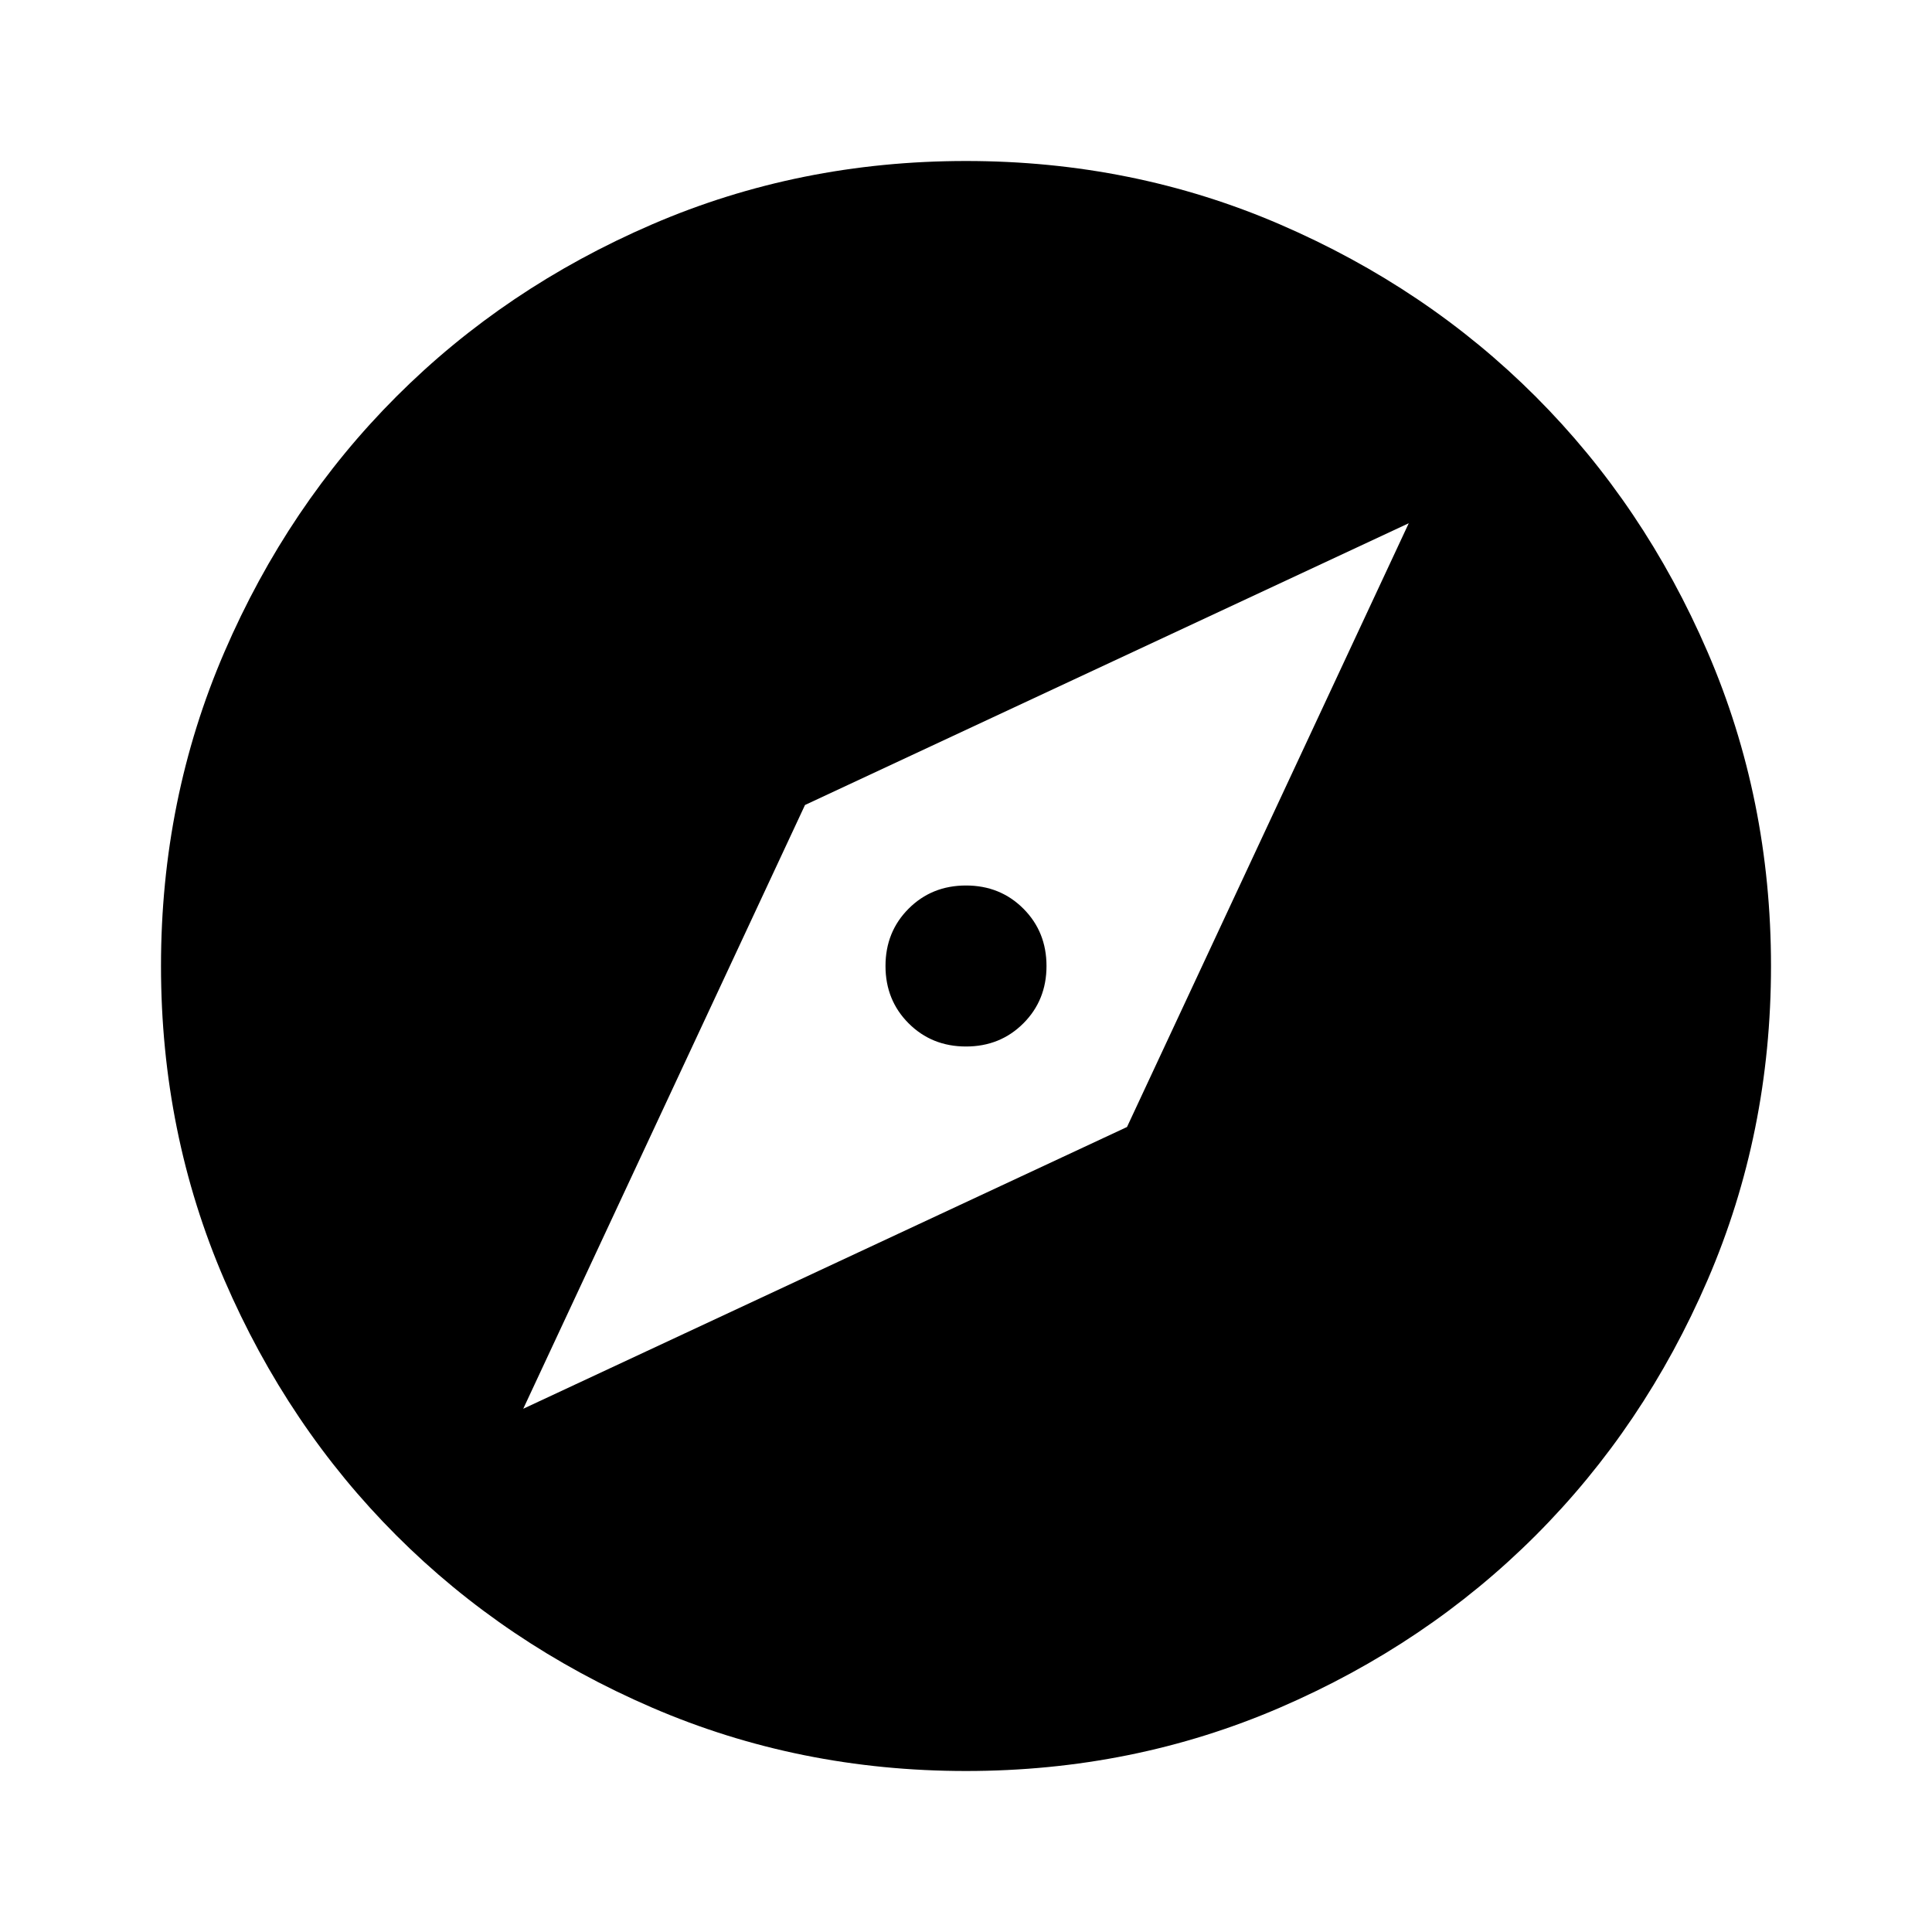
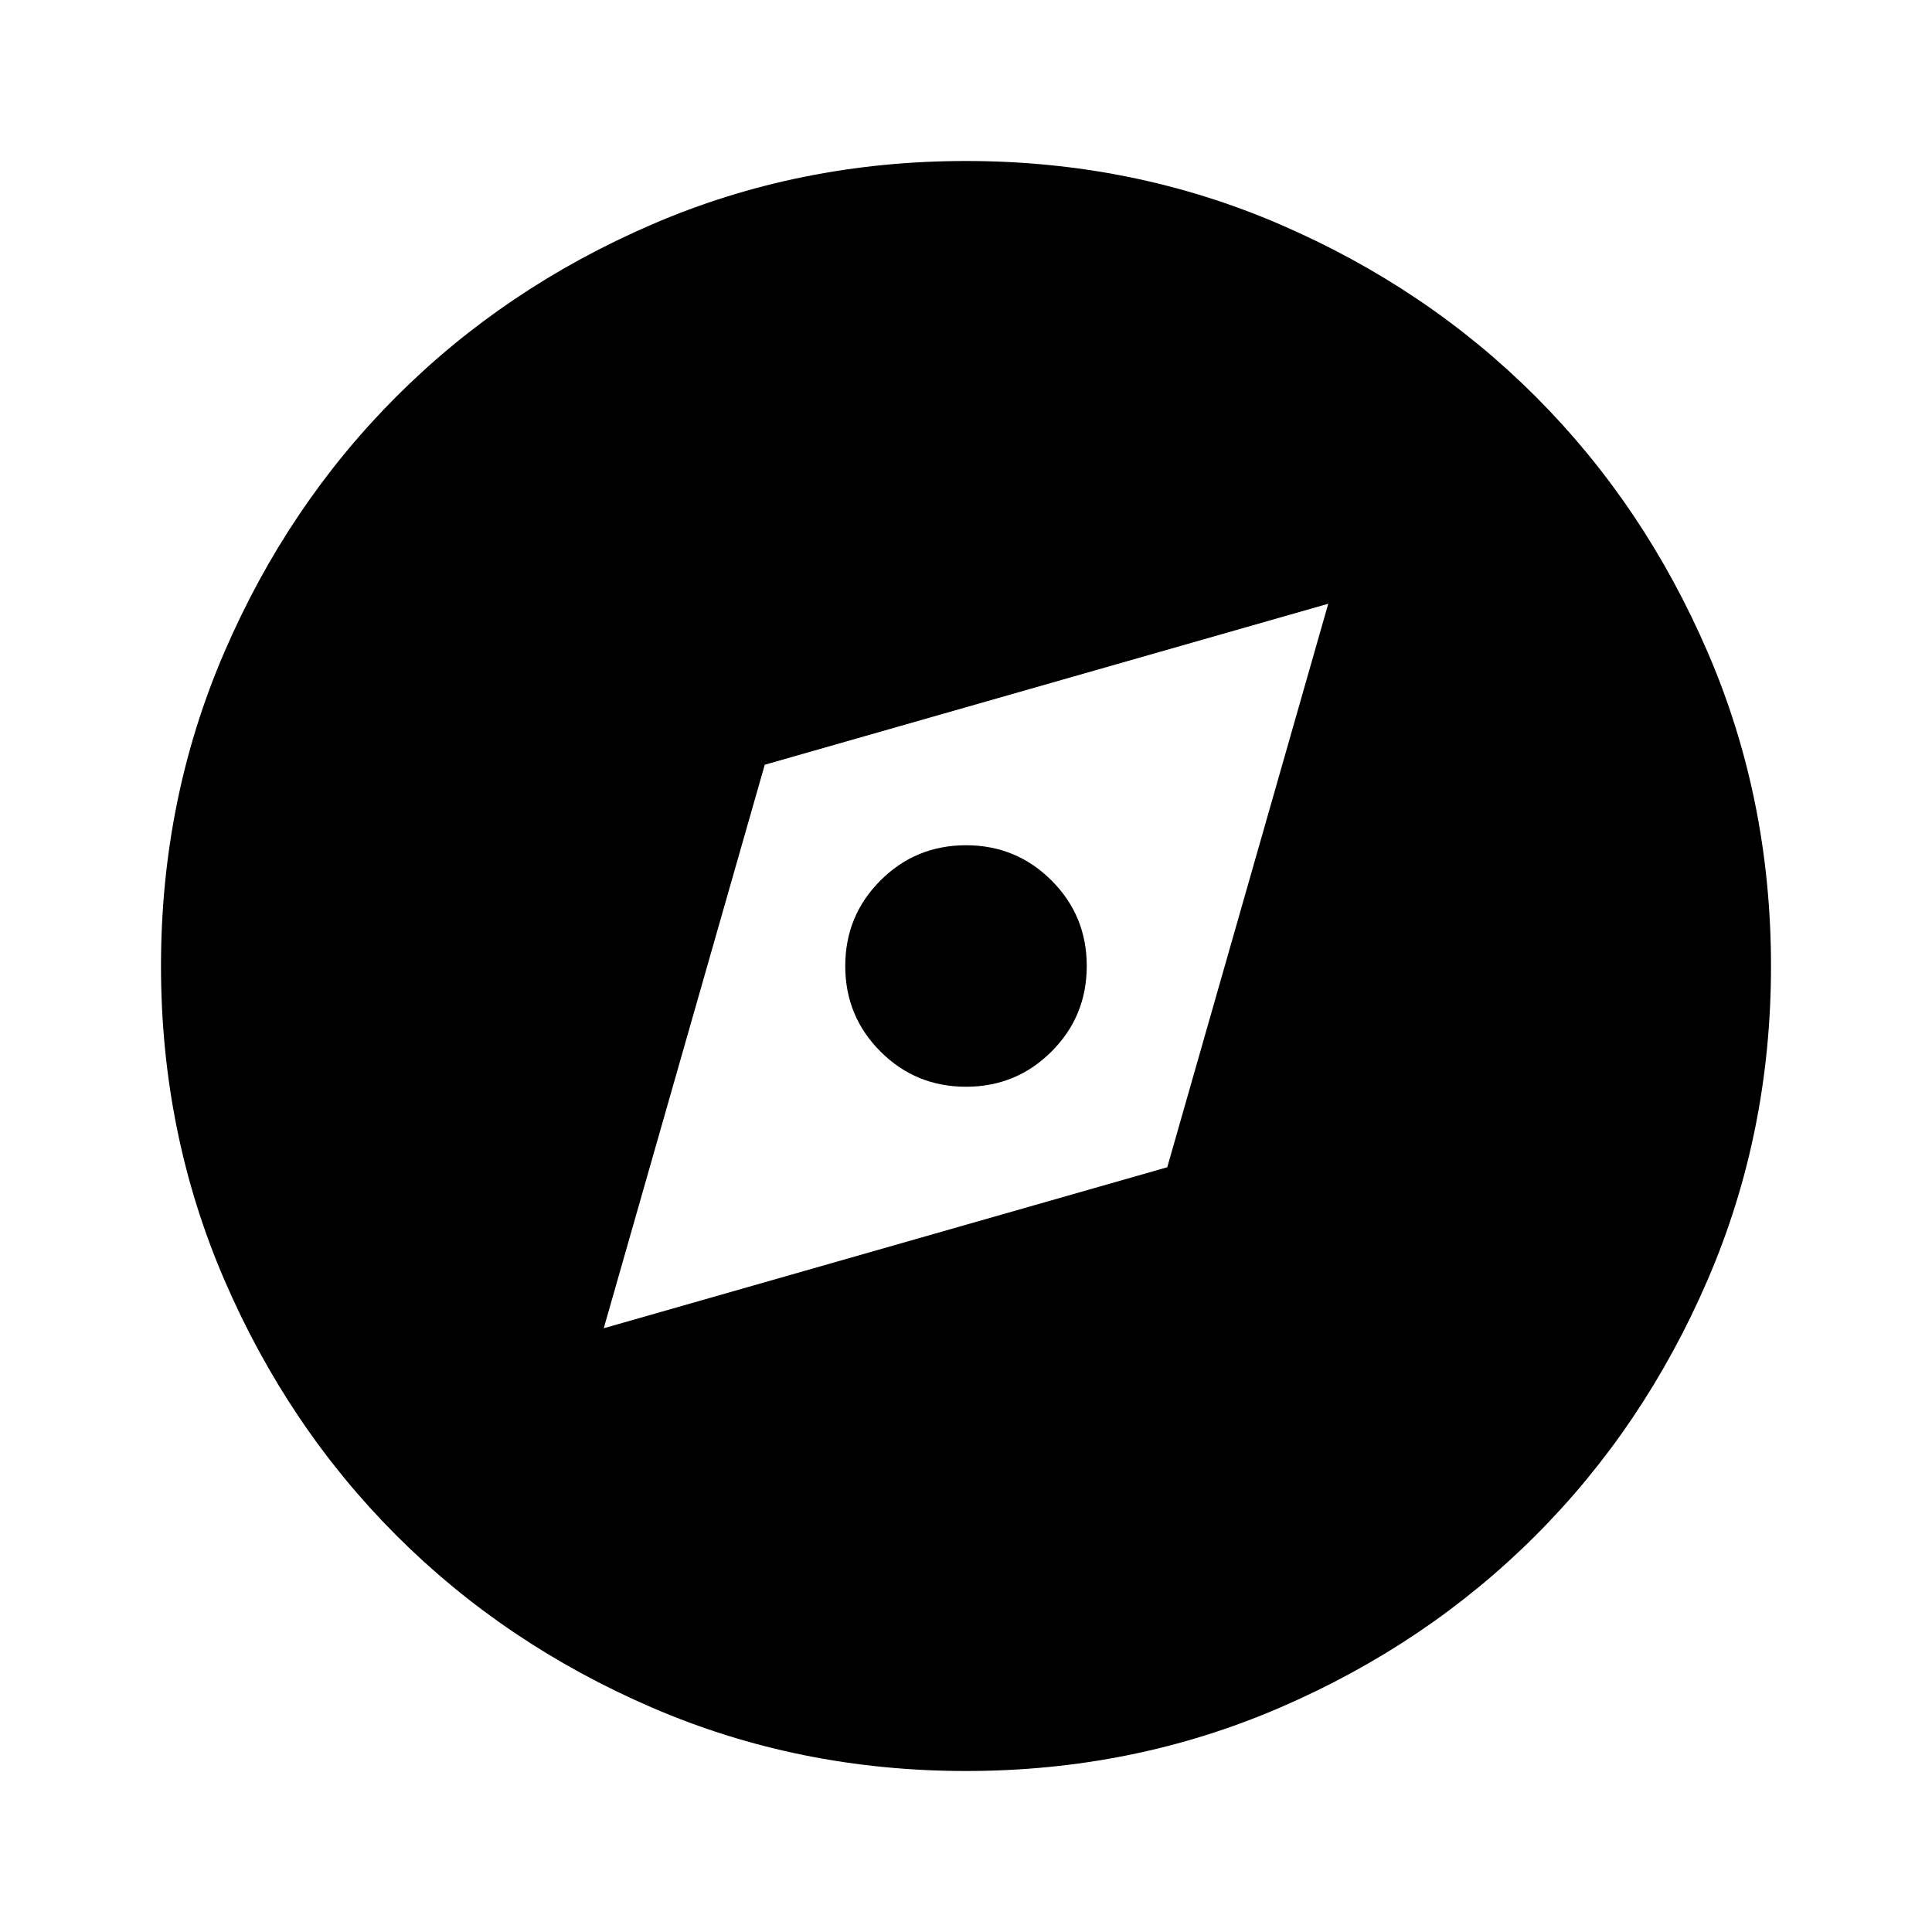
<svg xmlns="http://www.w3.org/2000/svg" height="24" viewBox="0 -960 960 960" width="24">
-   <path d="m260-260 300-140 140-300-300 140-140 300Zm220-180q-17 0-28.5-11.5T440-480q0-17 11.5-28.5T480-520q17 0 28.5 11.5T520-480q0 17-11.5 28.5T480-440Zm0 360q-83 0-156-31.5T197-197q-54-54-85.5-127T80-480q0-83 31.5-156T197-763q54-54 127-85.5T480-880q83 0 156 31.5T763-763q54 54 85.5 127T880-480q0 83-31.5 156T763-197q-54 54-127 85.5T480-80Z" />
+   <path d="m300-300 280-80 80-280-280 80-80 280Zm180-120q-25 0-42.5-17.5T420-480q0-25 17.5-42.5T480-540q25 0 42.5 17.5T540-480q0 25-17.5 42.5T480-420Zm0 340q-83 0-156-31.5T197-197q-54-54-85.5-127T80-480q0-83 31.5-156T197-763q54-54 127-85.5T480-880q83 0 156 31.5T763-763q54 54 85.5 127T880-480q0 83-31.5 156T763-197q-54 54-127 85.5T480-80Z" />
</svg>
